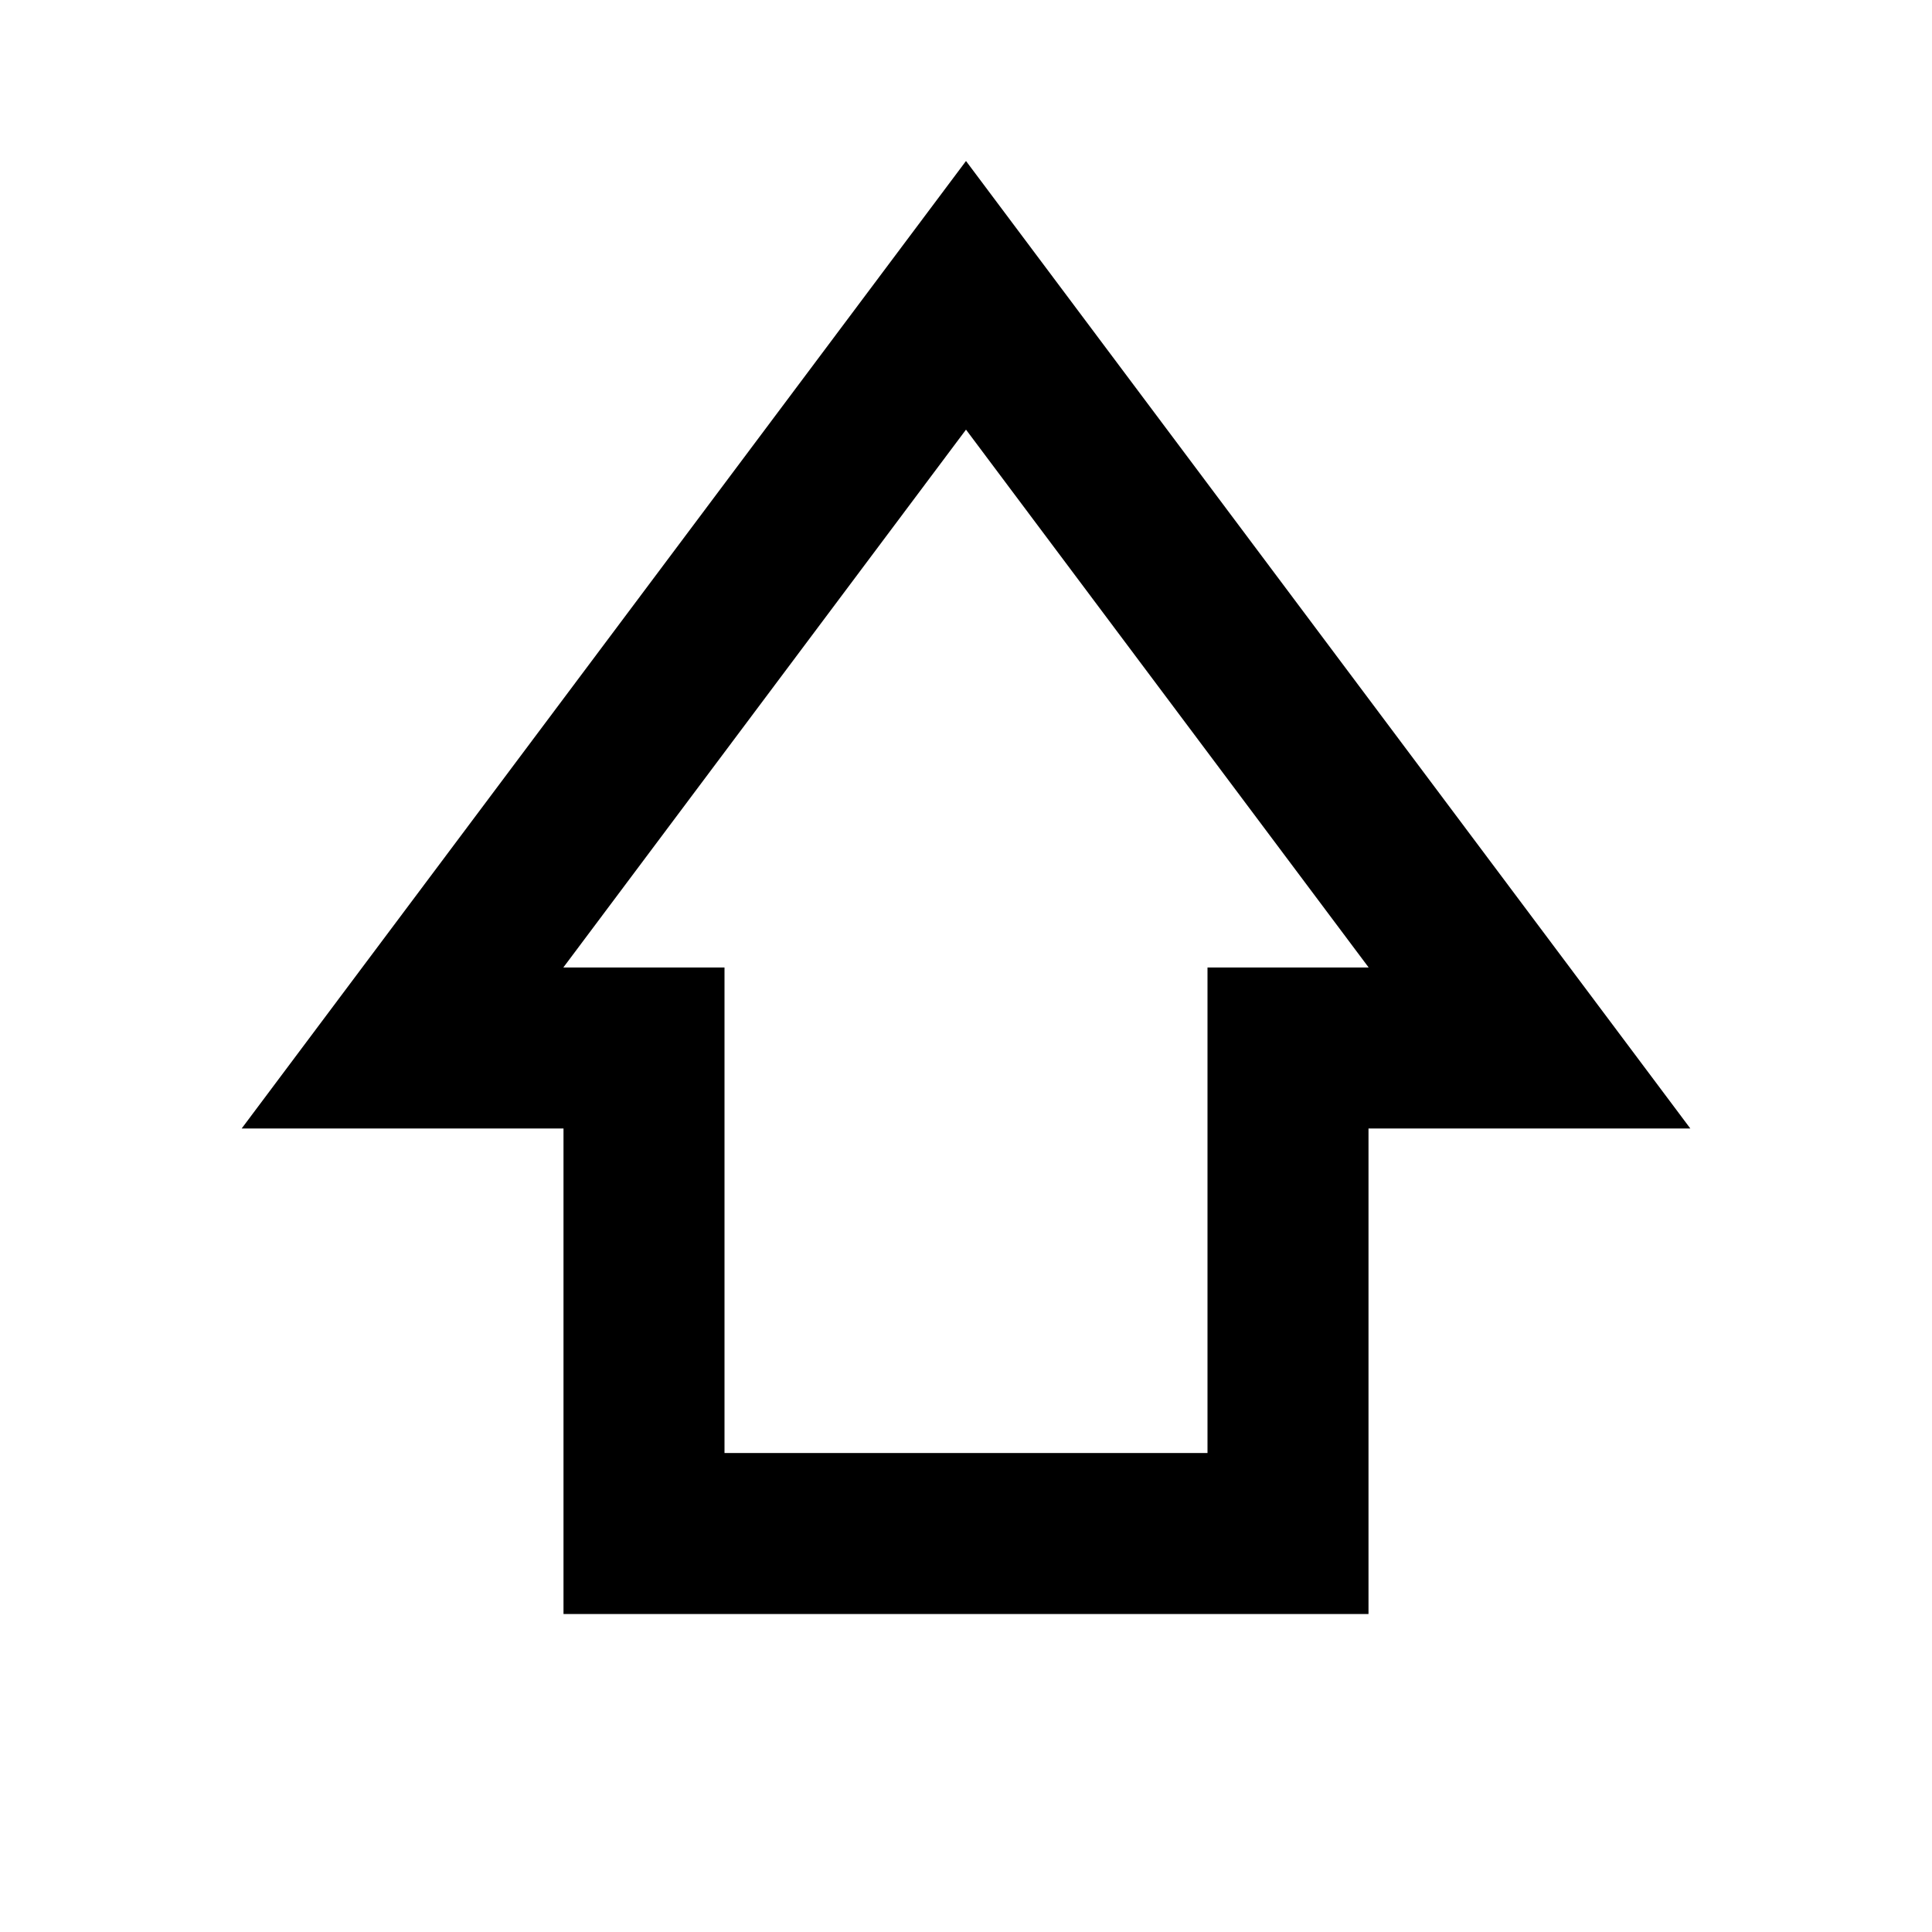
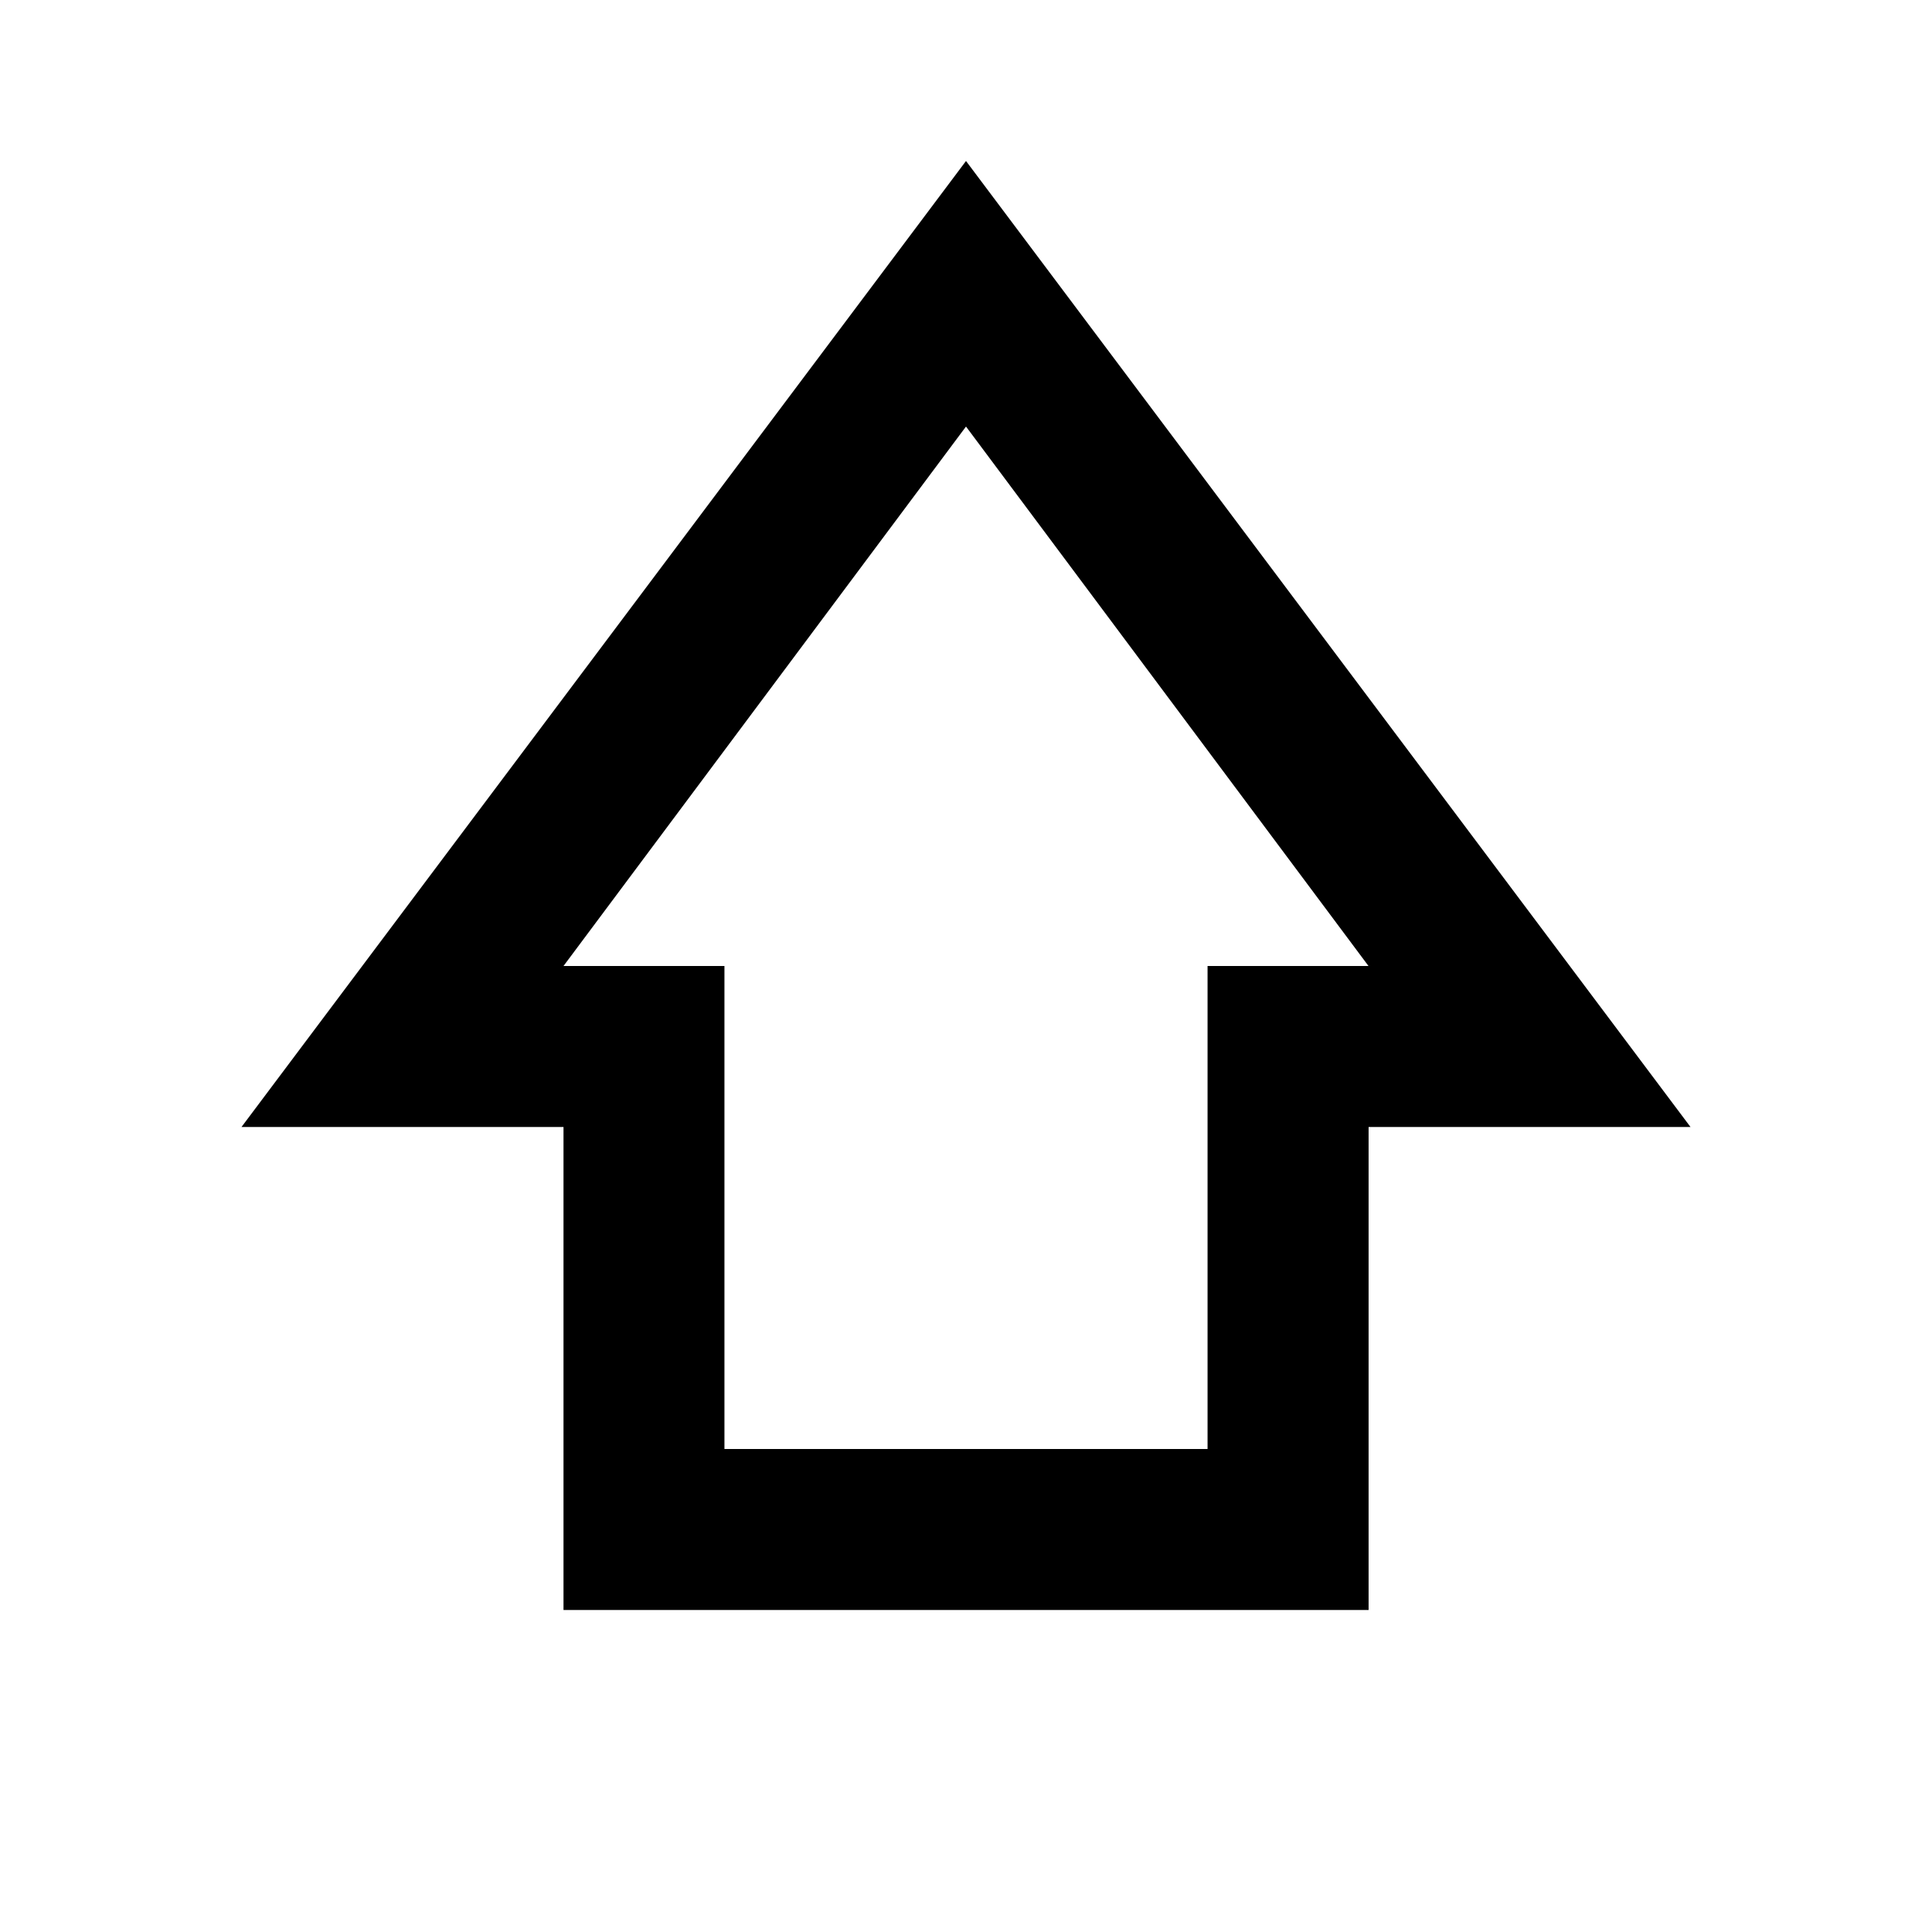
<svg xmlns="http://www.w3.org/2000/svg" width="240" height="240" viewBox="0 0 240 240" fill="none">
-   <path fill-rule="evenodd" clip-rule="evenodd" d="M209.979 140.186H170V200.5H70V140.186H30.021L120 20L209.979 140.186ZM69.978 120.186H90V180.5H150V120.186H170.021L120 53.37L69.978 120.186Z" fill="black" />
+   <path fill-rule="evenodd" clip-rule="evenodd" d="M210 140H170.012V200L70 200V140H30L120 20L210 140ZM70 120H89.993V180H150.007V120H170L120 52.986L70 120Z" fill="black" />
</svg>
